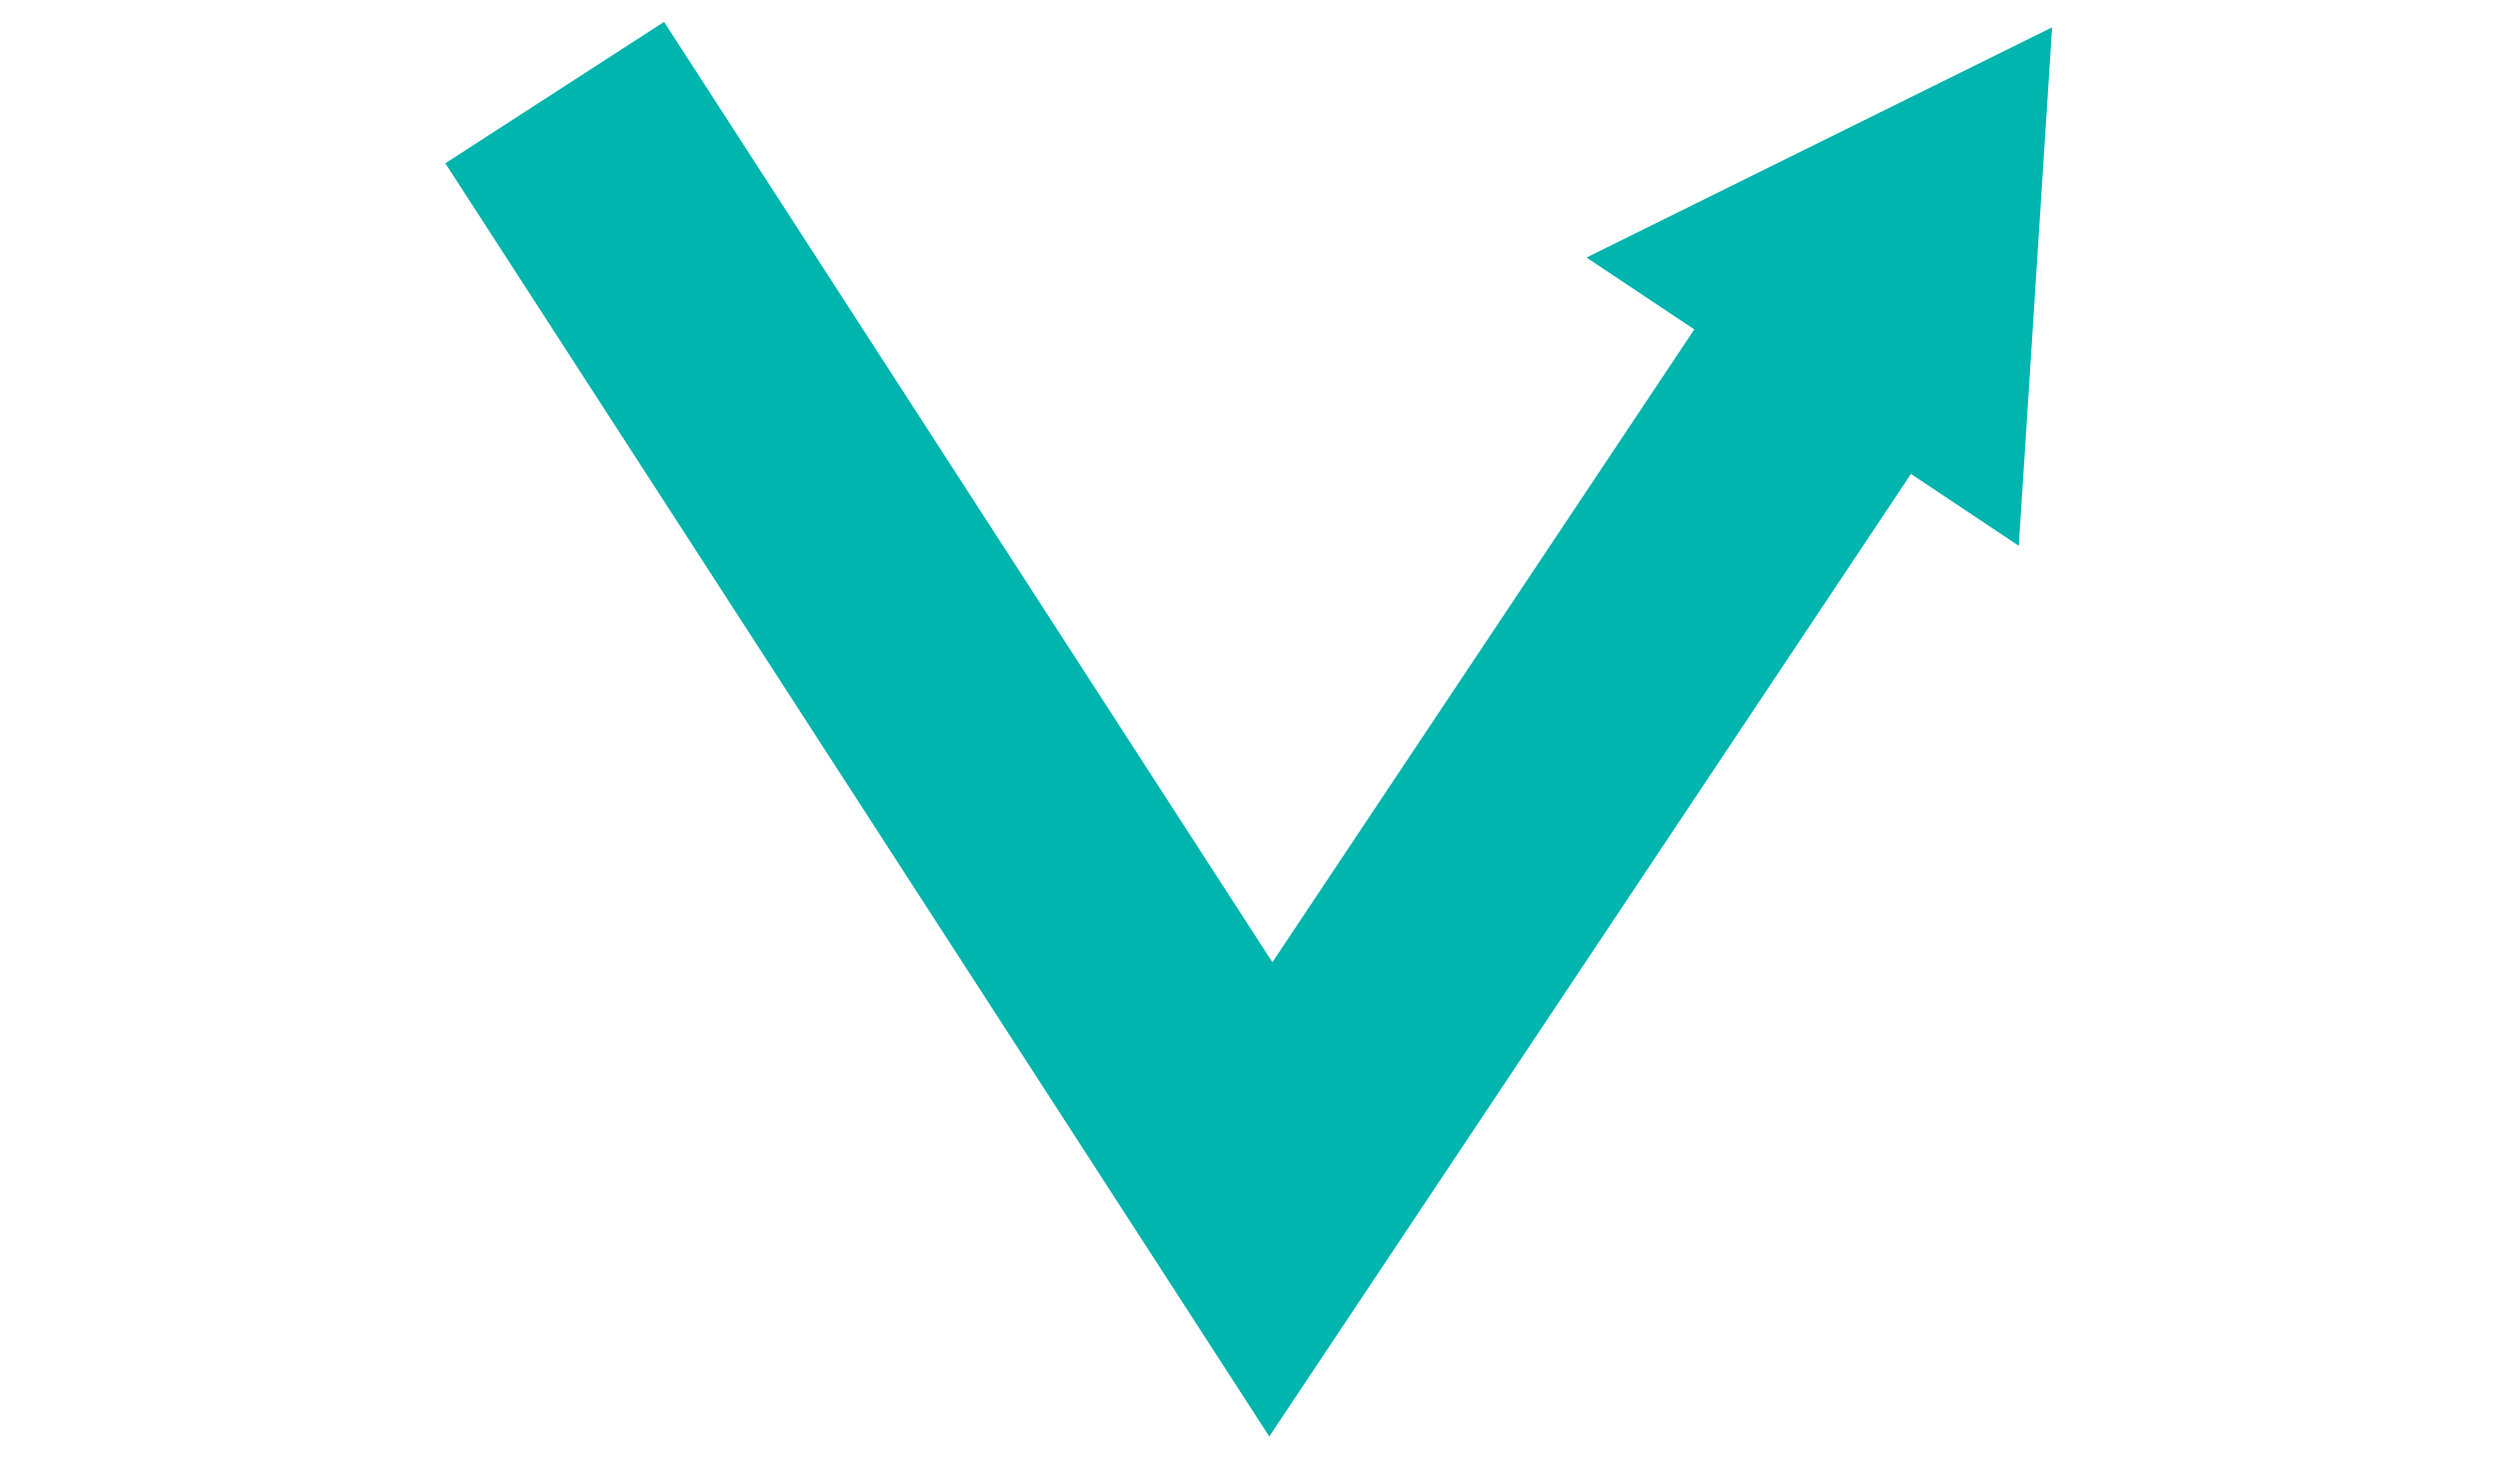
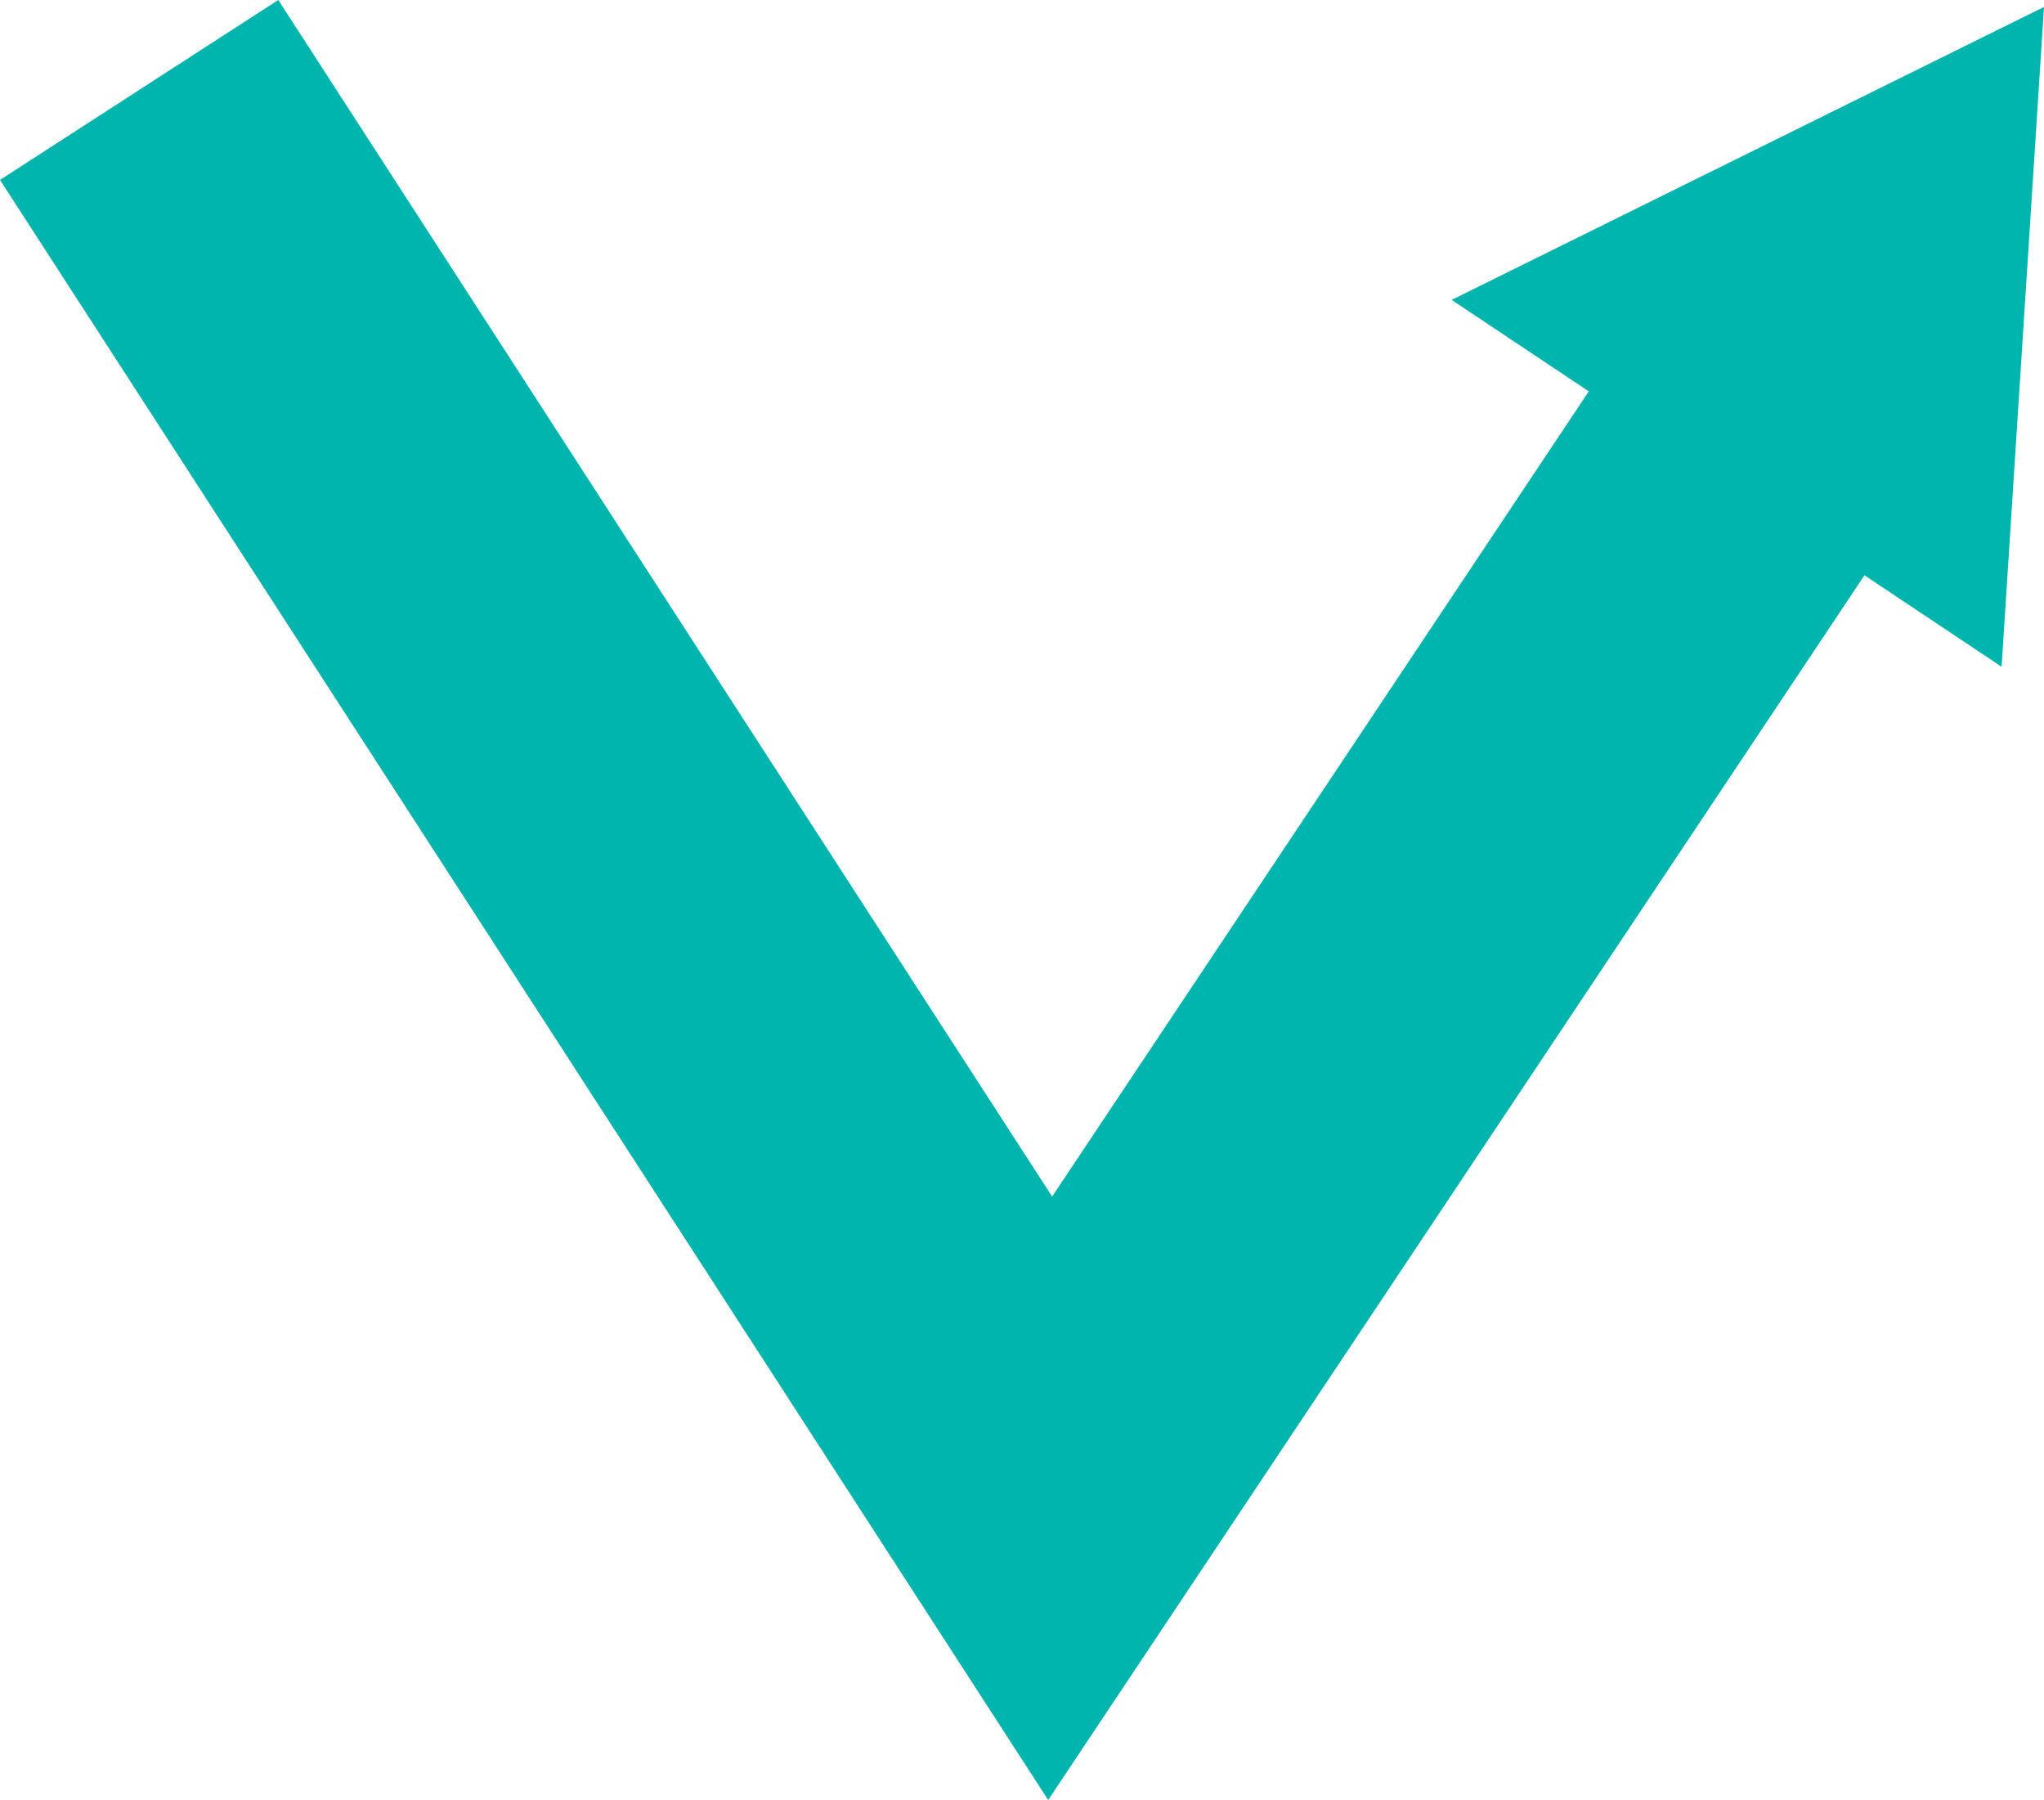
- <svg xmlns="http://www.w3.org/2000/svg" version="1.1" id="Layer_1" x="0px" y="0px" viewBox="0 0 960 560" style="enable-background:new 0 0 960 560;" xml:space="preserve">
+ <svg xmlns="http://www.w3.org/2000/svg" version="1.1" id="Layer_1" x="0px" y="0px" viewBox="0 0 617 543.2" style="enable-background:new 0 0 617 543.2;" xml:space="preserve">
  <style type="text/css">
	.st0{fill:#00B5AD;}
</style>
-   <polygon class="st0" points="788,10.5 609.2,98.9 650.6,126.5 488.6,369.5 255,8.4 171,62.7 487.4,551.6 733.8,182 775.2,209.6 " />
+   <polygon class="st0" points="617,2.1 438.2,90.5 479.6,118.1 317.6,361.1 84,0 0,54.3 316.4,543.2 562.8,173.6 604.2,201.2 " />
</svg>
